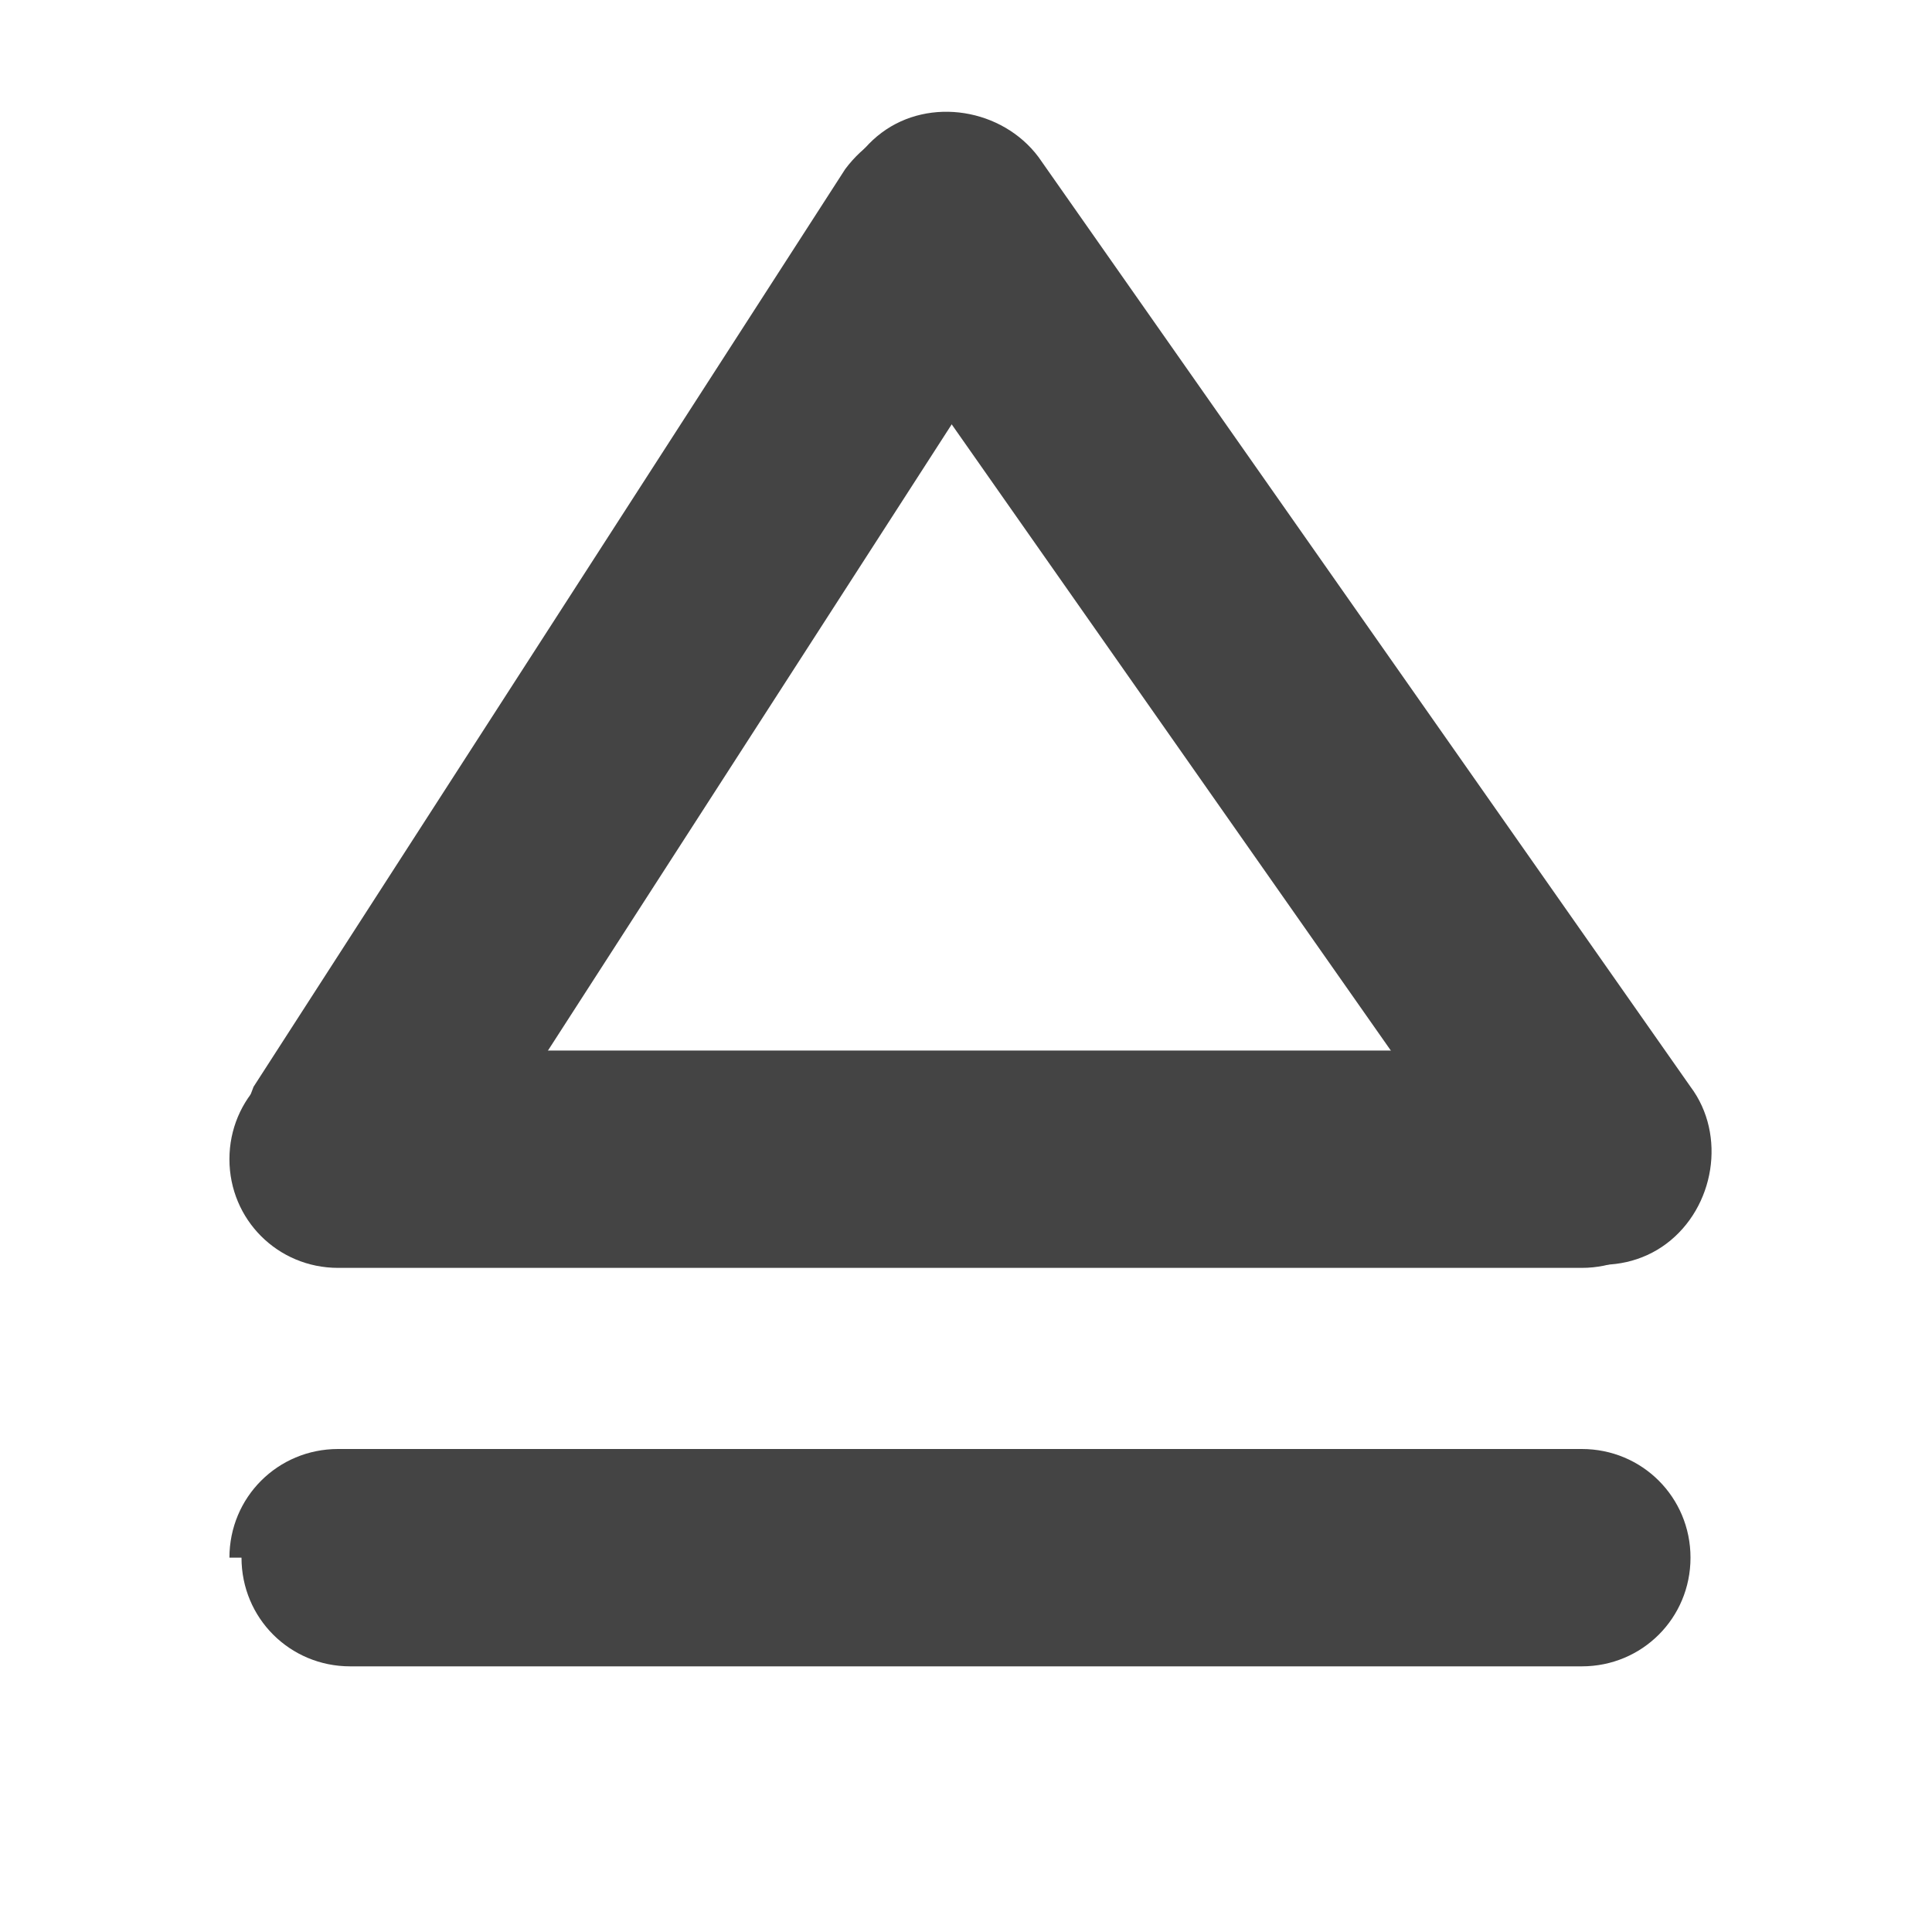
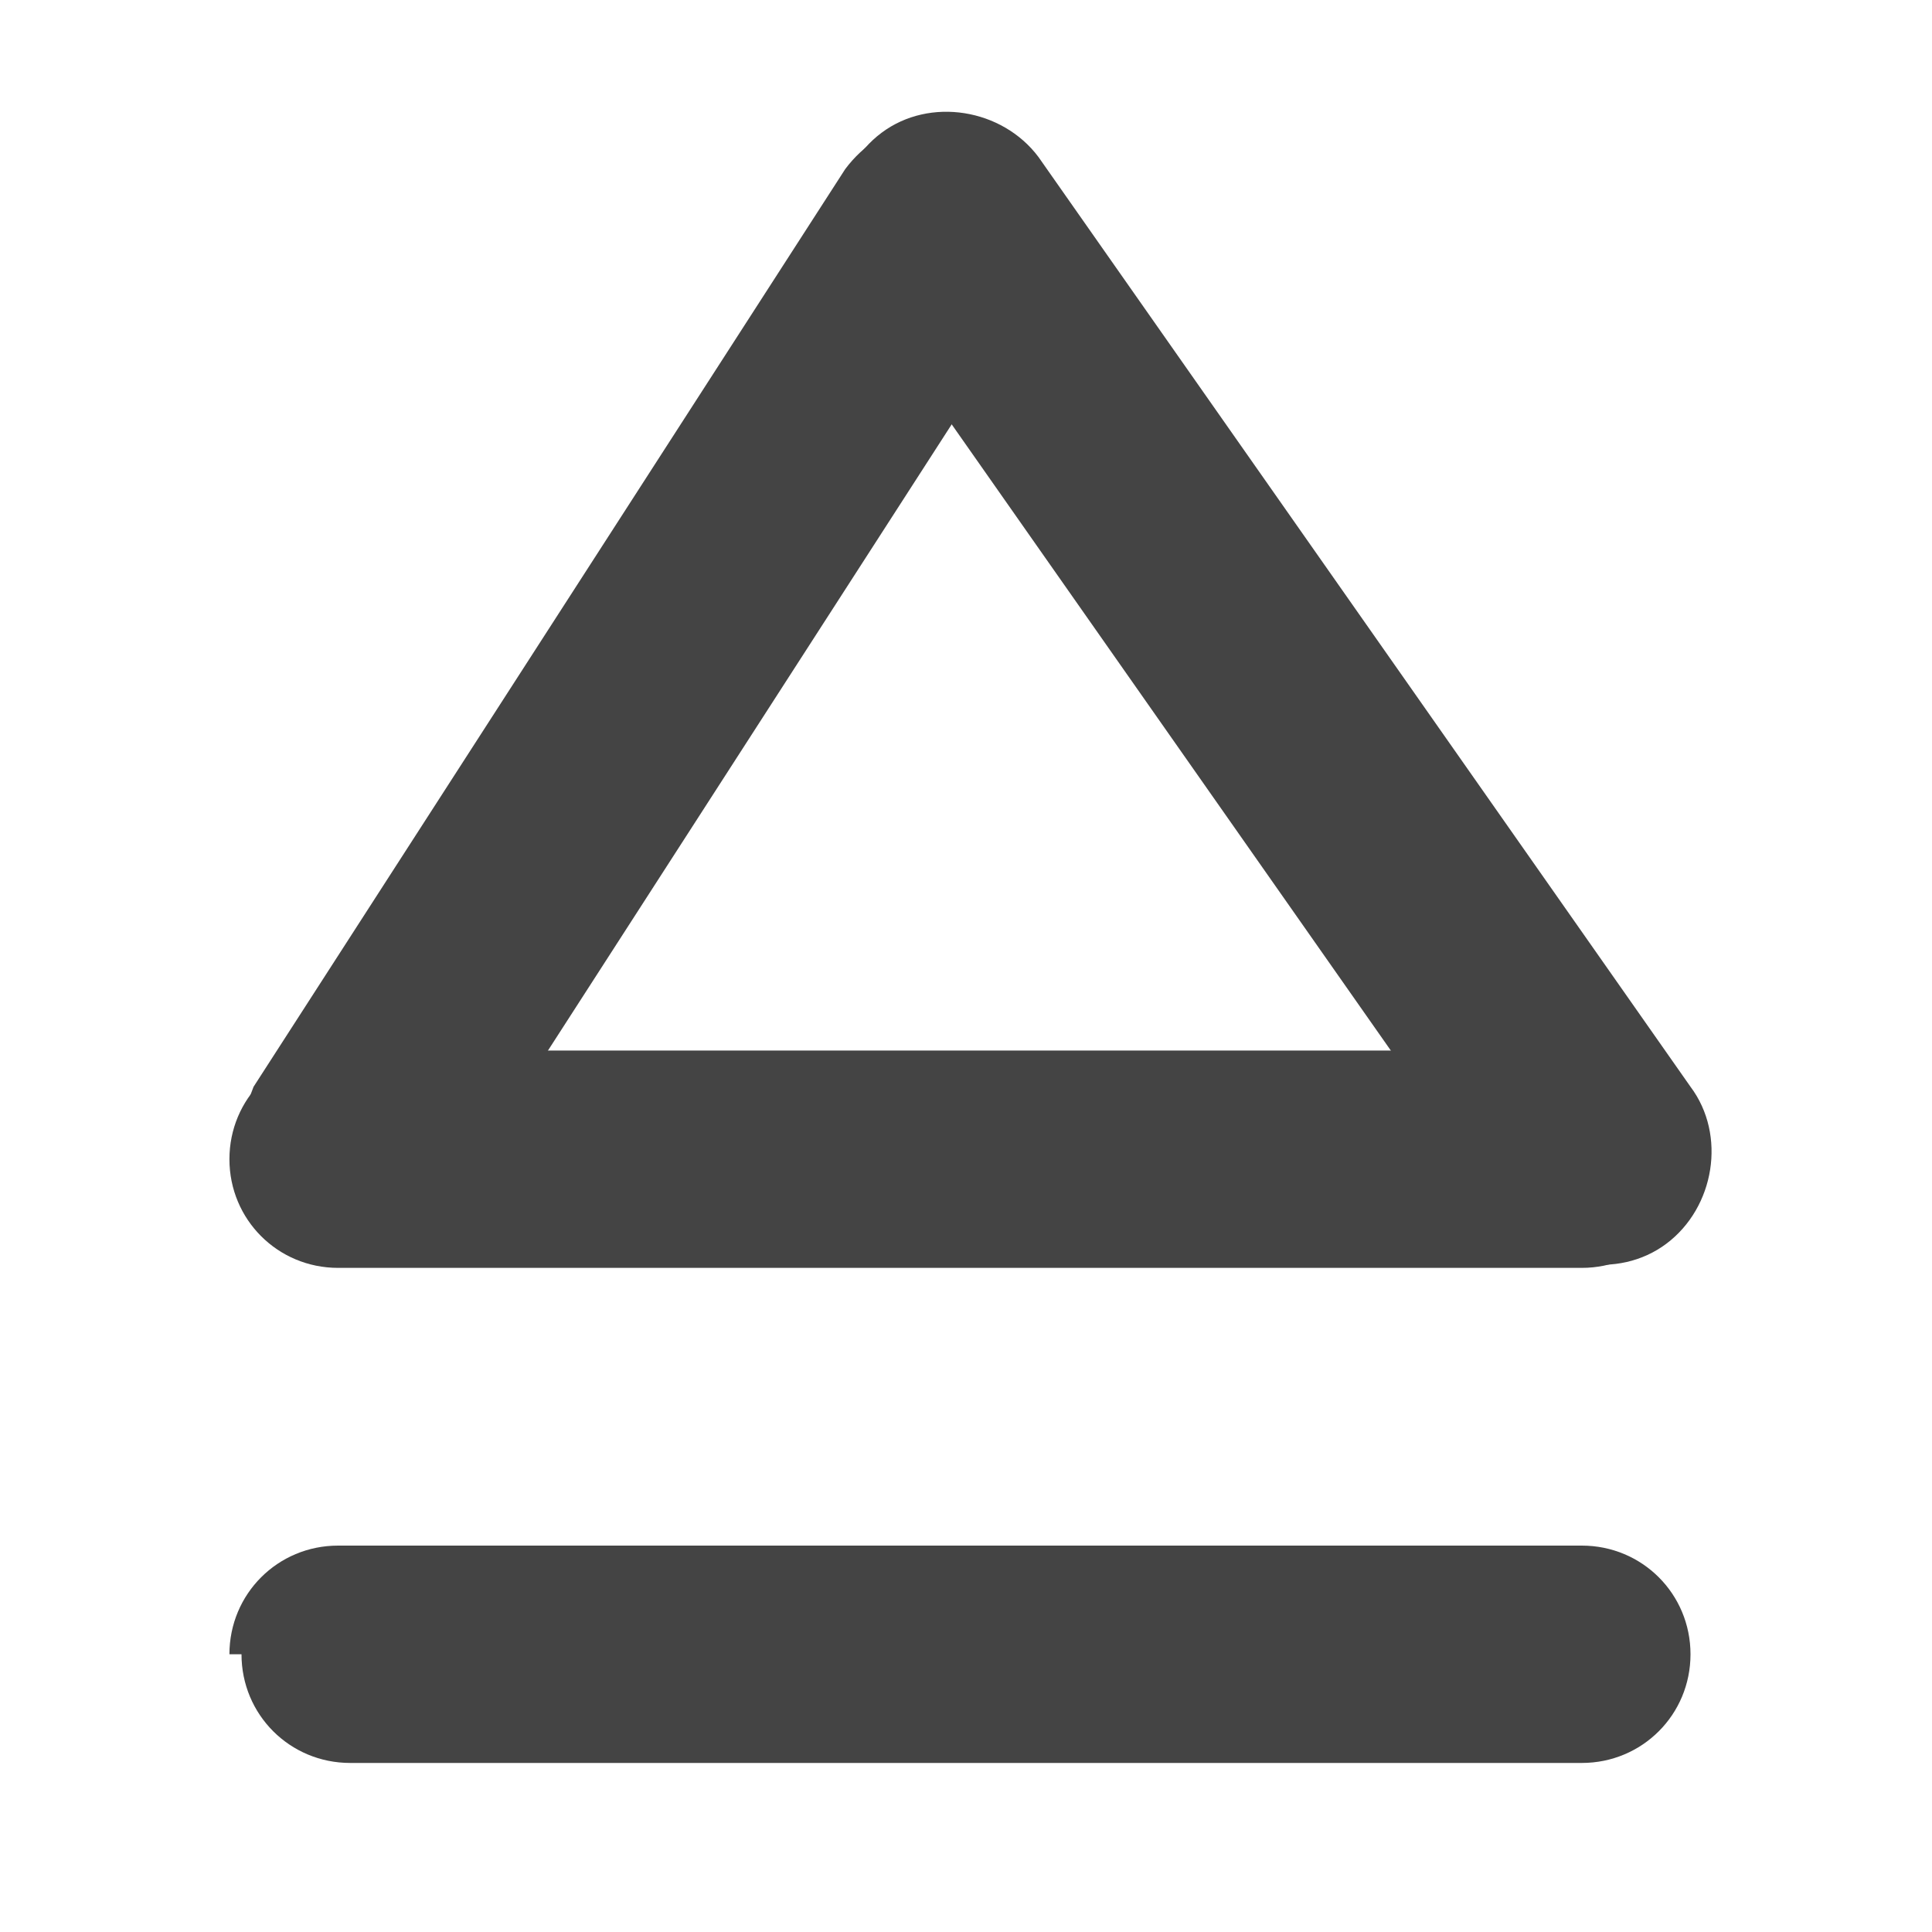
- <svg xmlns="http://www.w3.org/2000/svg" id="_图层_1" data-name="图层_1" version="1.1" viewBox="0 0 16 16" width="16" height="16">
+ <svg xmlns="http://www.w3.org/2000/svg" id="_图层_1" version="1.1" viewBox="0 0 16 16" height="16" width="16">
  <defs>
    <style>
      .st0 {
        fill: #444444;
      }

      .st1 {
        fill: #8e8e8e;
      }

      .st1, .st2 {
        display: none;
      }

      .st2 {
        fill: #444;
      }
    </style>
  </defs>
  <path class="st2" d="M8,3l-5,5v1h10v-1l-5-5ZM3,11v2h10v-2H3Z" />
  <g>
-     <path class="st1" d="M12.5,16H3.4C1.5,16,0,14.5,0,12.6V3.4C0,1.5,1.5,0,3.4,0h9.1c1.9,0,3.4,1.5,3.4,3.4v9.2c0,1.9-1.5,3.4-3.4,3.4h0Z" />
+     <path class="st1" d="M12.5,16H3.4c-1.9,0-3.4-1.5-3.4-3.4V3.4C0,1.5,1.5,0,3.4,0h9.1c1.9,0,3.4,1.5,3.4,3.4v9.2c0,1.9-1.5,3.4-3.4,3.4h0Z" />
    <path class="st0" d="M8.3,1.1h0c.4.3.5.8.3,1.3l-4.9,7.6c-.3.4-.8.5-1.3.3h0c-.4-.3-.5-.8-.3-1.3L7,1.4c.3-.4.8-.5,1.3-.3Z" />
    <path class="st0" d="M7.3,1.1h0c.4-.3,1-.2,1.3.2l5.4,7.7c.3.4.2,1-.2,1.3h0c-.4.3-1,.2-1.3-.2L7.1,2.4c-.3-.4-.2-1,.2-1.3Z" />
    <path class="st0" d="M1.9,9.6h0c0-.5.4-.9.9-.9h10.3c.5,0,.9.4.9.9h0c0,.5-.4.9-.9.9H2.8c-.5,0-.9-.4-.9-.9Z" />
-     <path class="st0" d="M1.9,12.9h0c0-.5.4-.9.9-.9h10.3c.5,0,.9.4.9.9h0c0,.5-.4.9-.9.9H2.9c-.5,0-.9-.4-.9-.9Z" />
+     <path class="st0" d="M1.9,13.7h0c0-.5.4-.9.9-.9h10.3c.5,0,.9.4.9.9h0c0,.5-.4.9-.9.9H2.9c-.5,0-.9-.4-.9-.9h-.1Z" />
  </g>
</svg>
